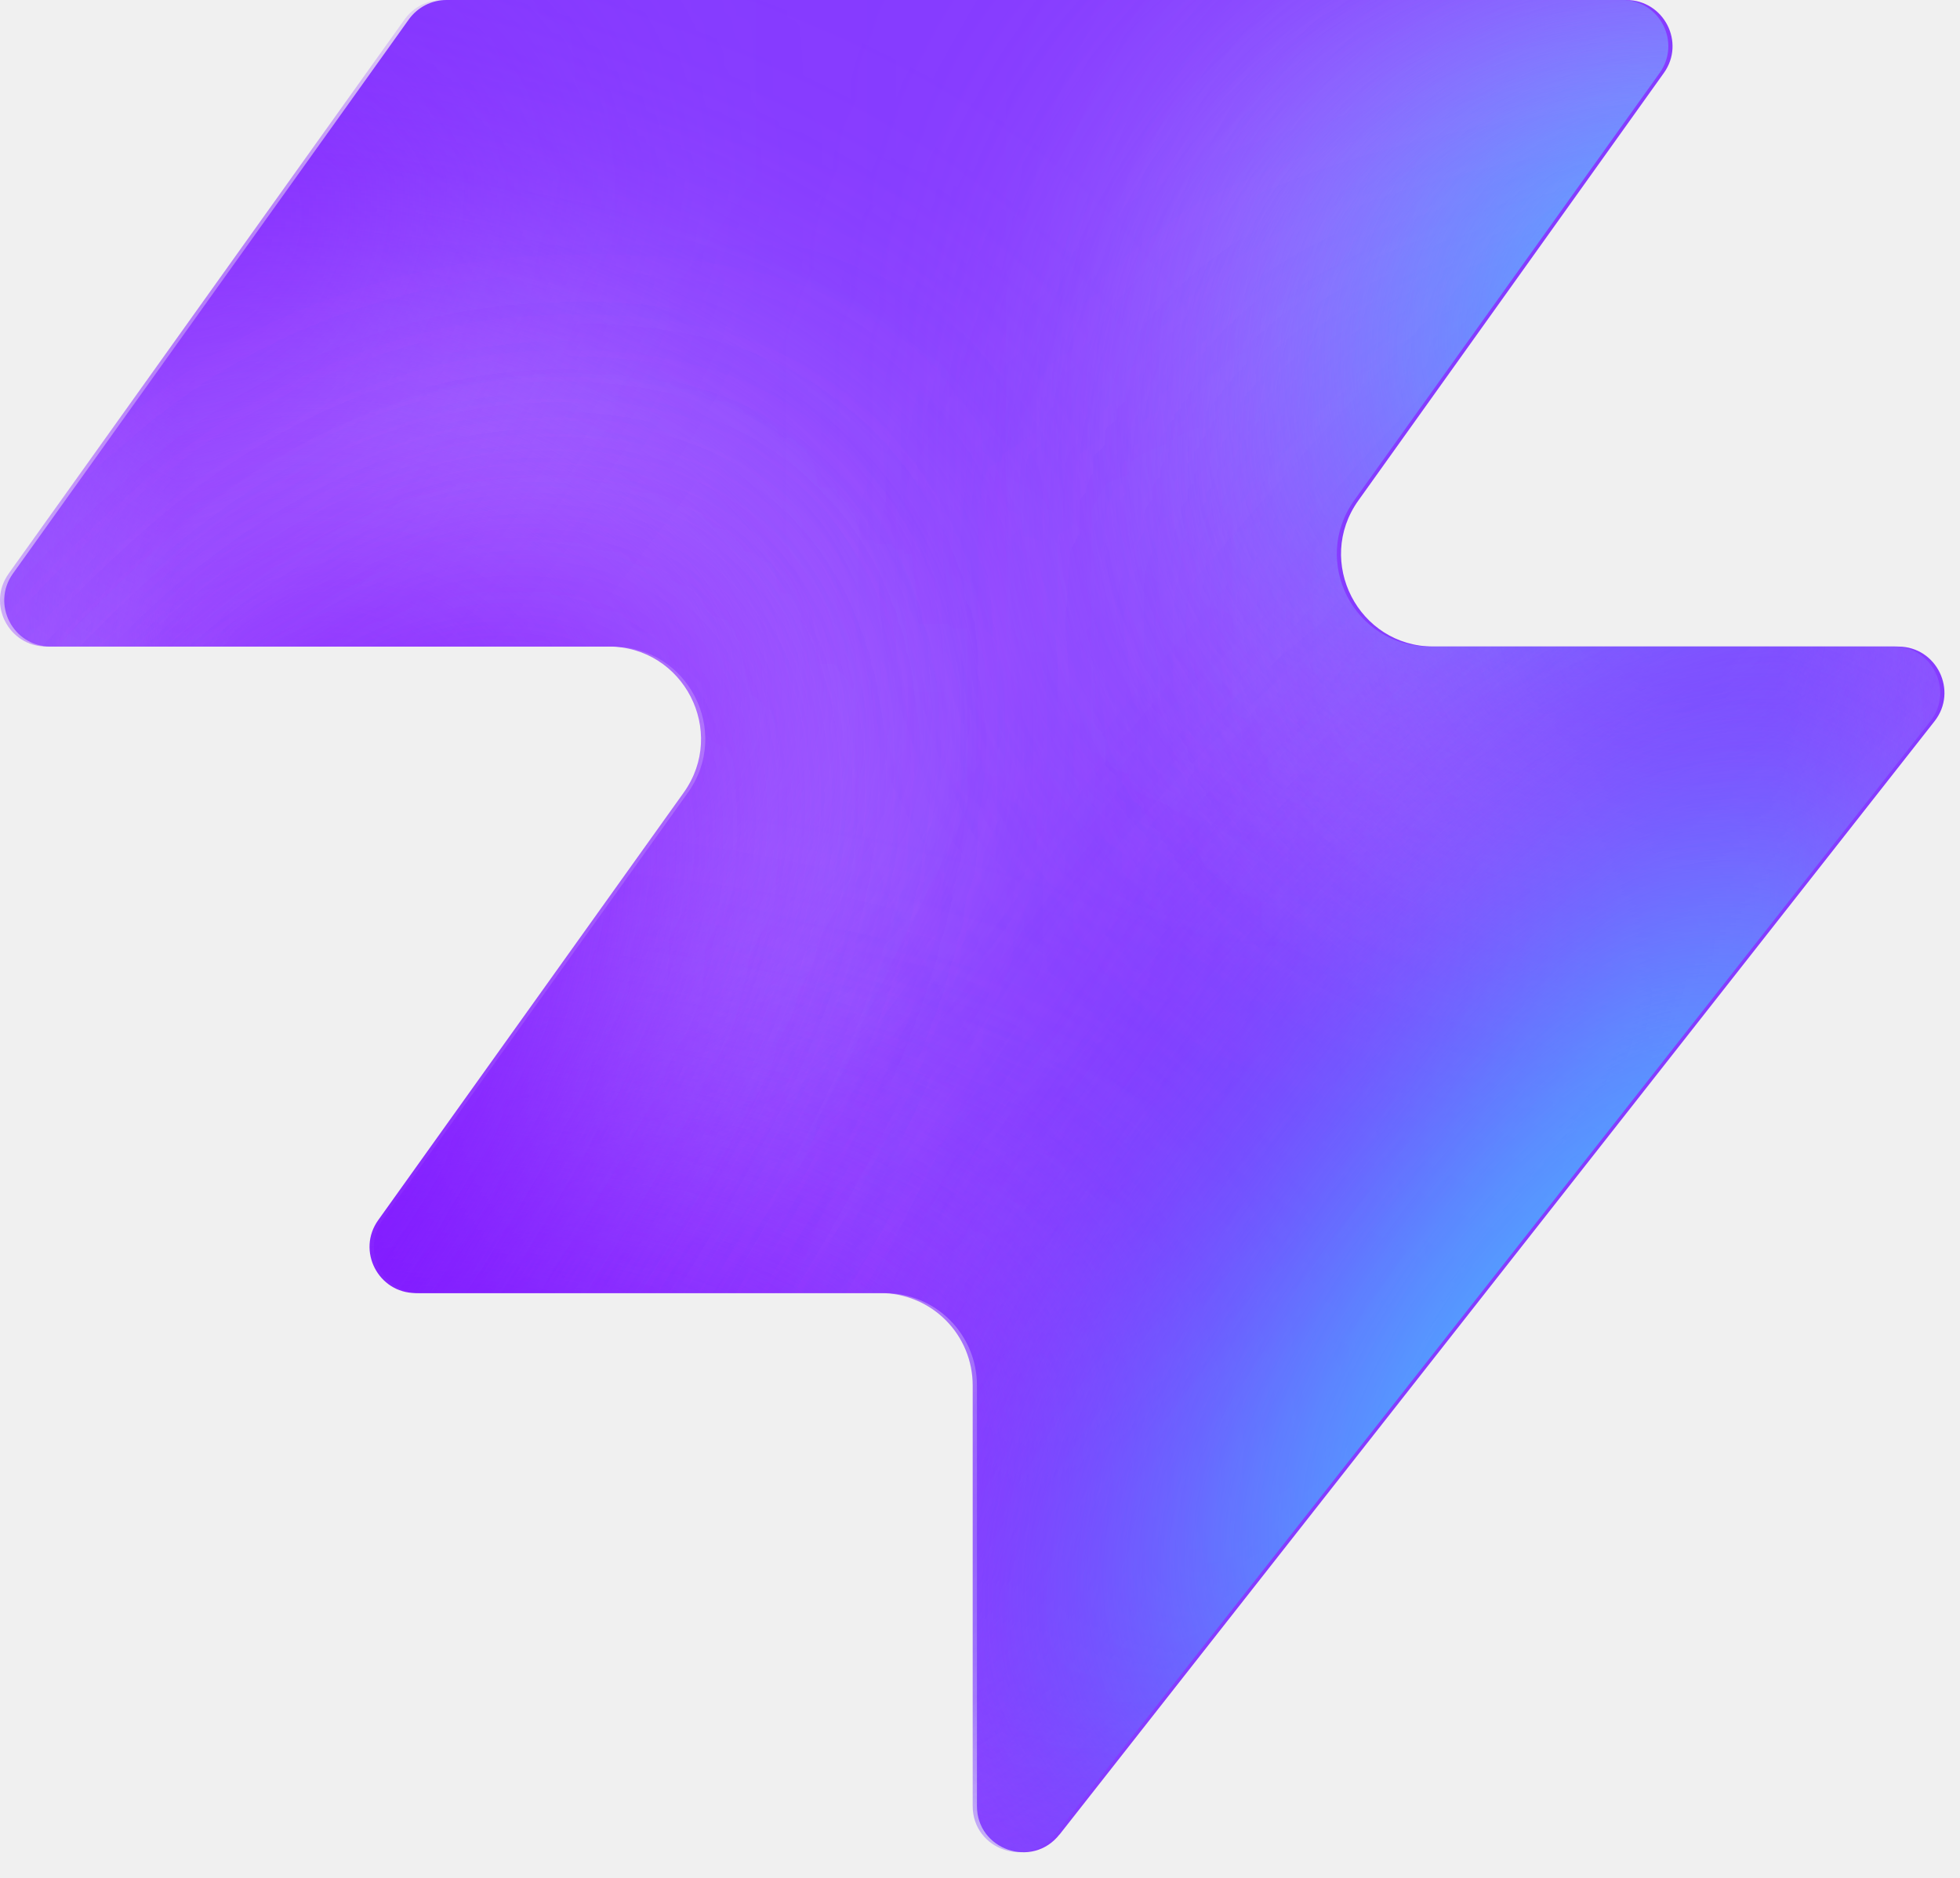
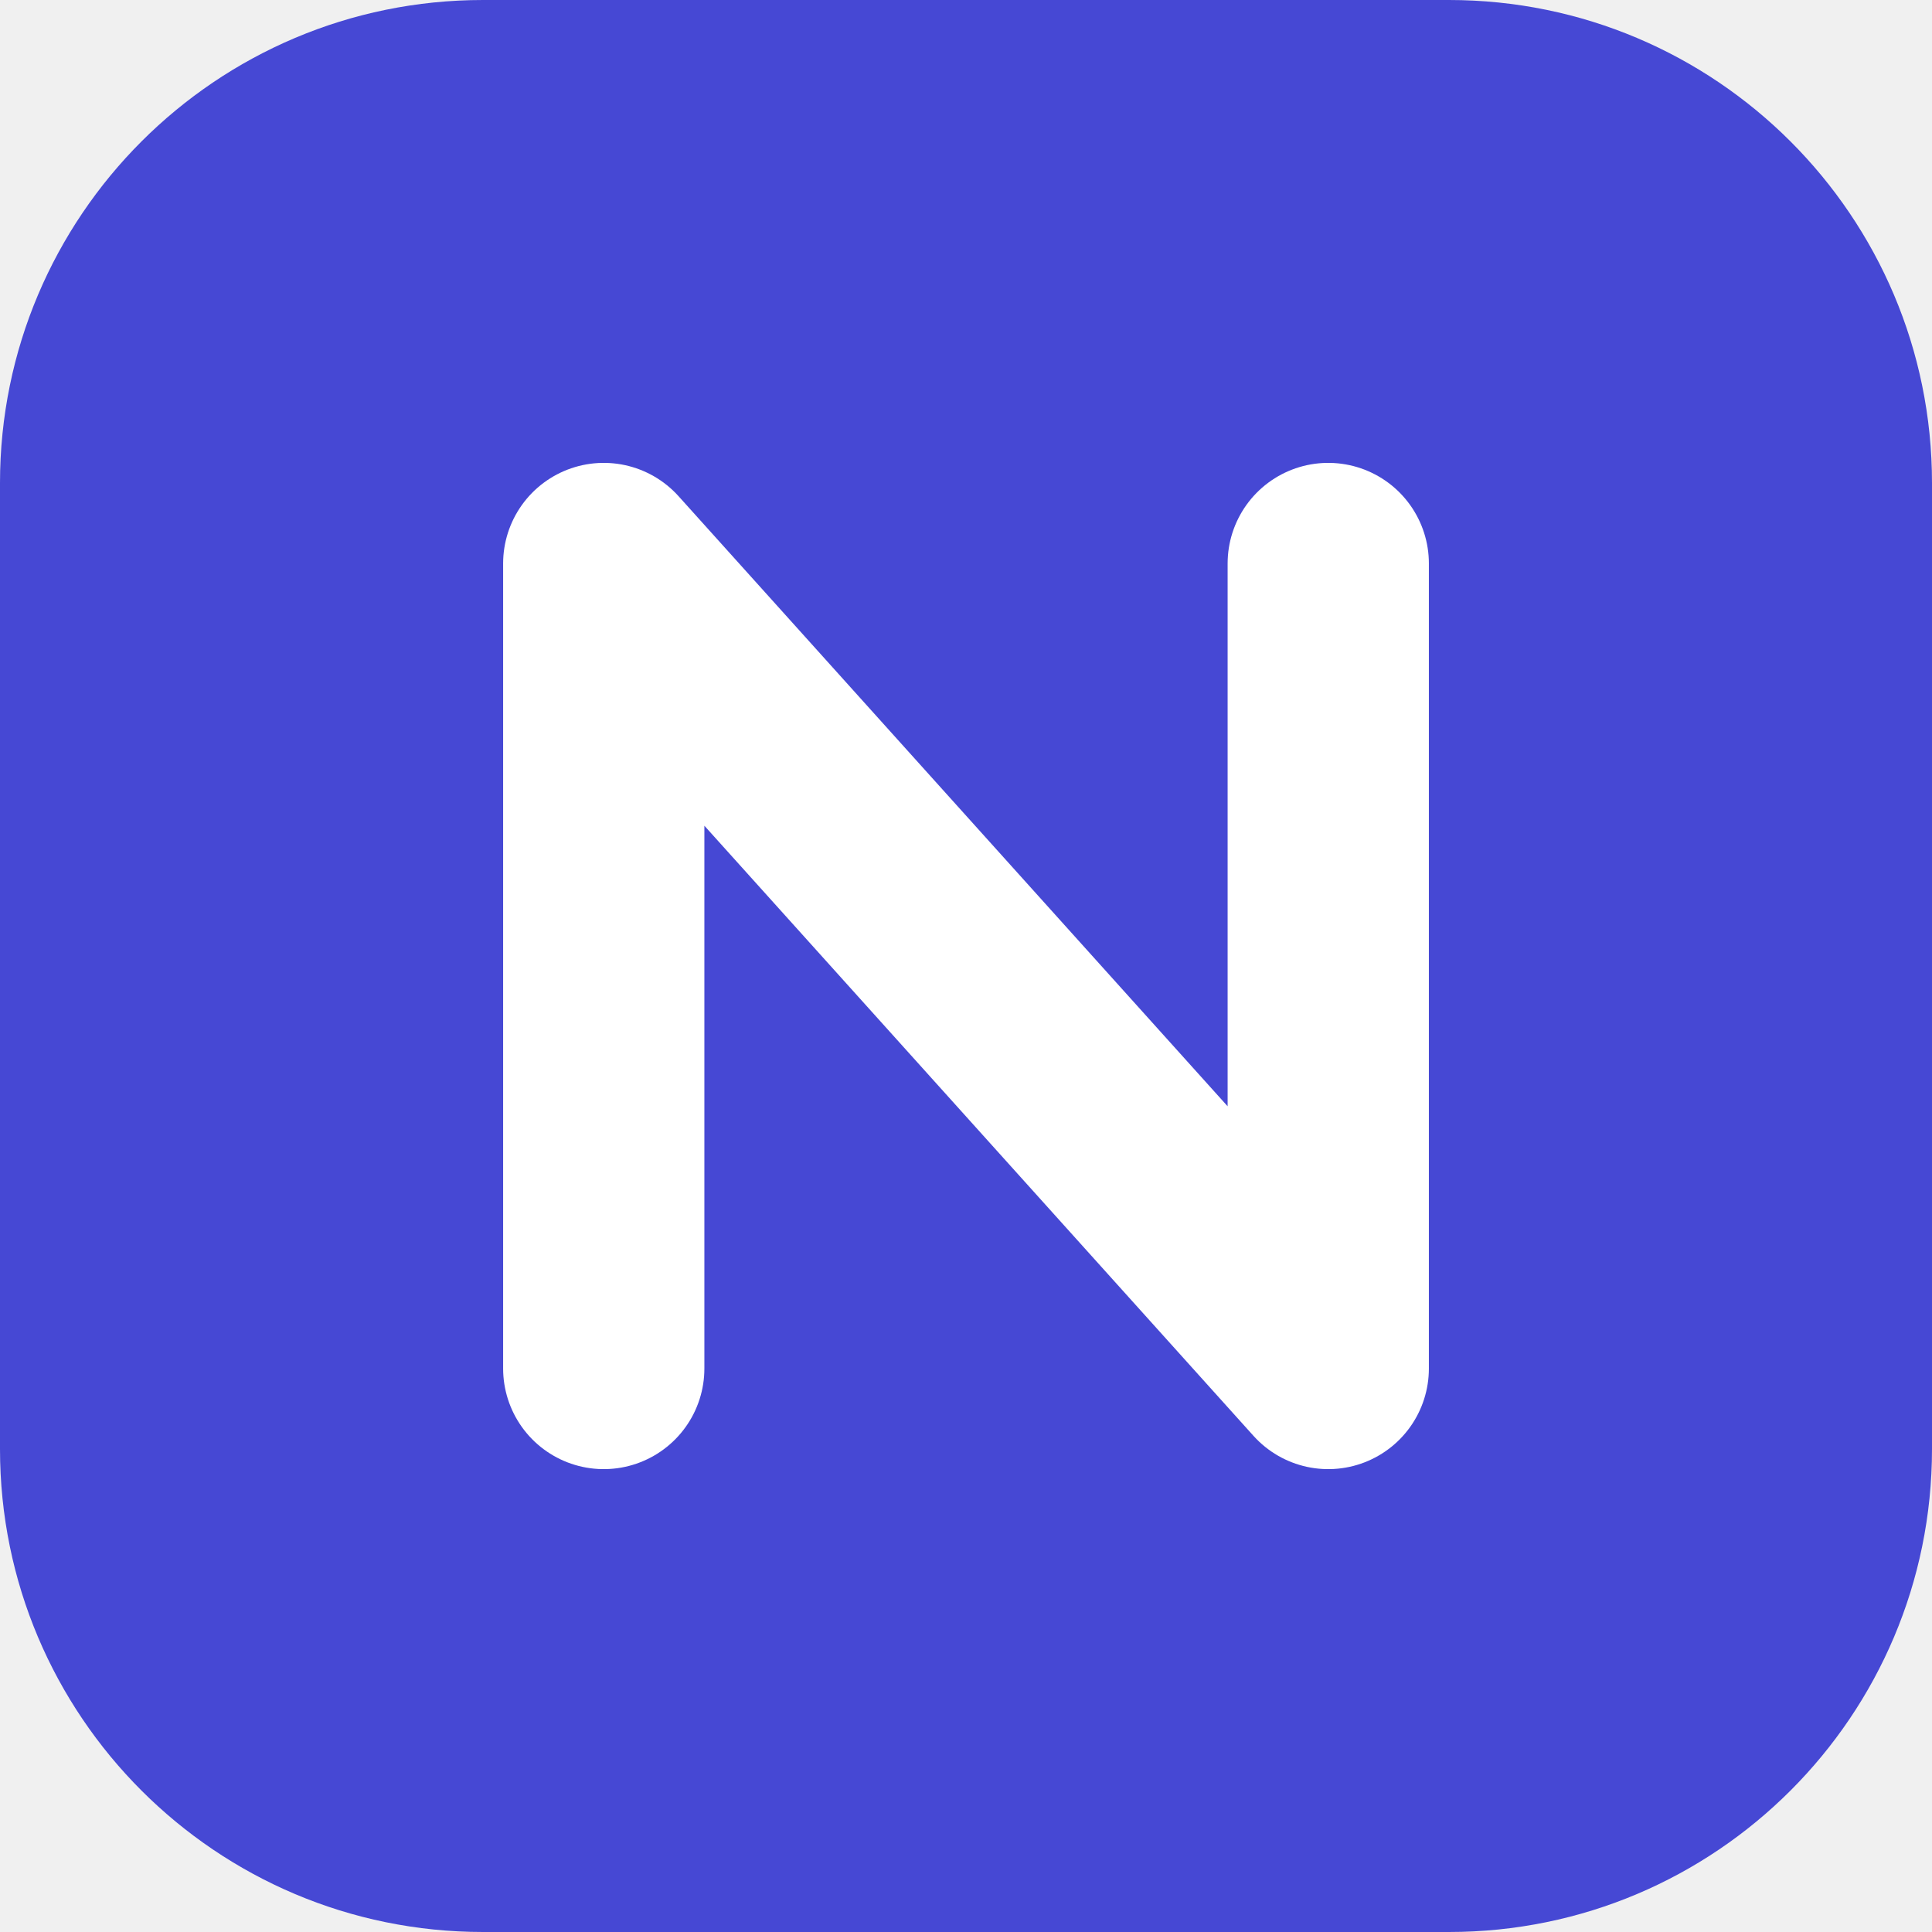
- <svg xmlns="http://www.w3.org/2000/svg" width="48" height="46" fill="none" viewBox="0 0 48 46">
-   <path fill="#863bff" d="M25.946 44.938c-.664.845-2.021.375-2.021-.698V33.937a2.26 2.26 0 0 0-2.262-2.262H10.287c-.92 0-1.456-1.04-.92-1.788l7.48-10.471c1.07-1.497 0-3.578-1.842-3.578H1.237c-.92 0-1.456-1.04-.92-1.788L10.013.474c.214-.297.556-.474.92-.474h28.894c.92 0 1.456 1.04.92 1.788l-7.48 10.471c-1.07 1.498 0 3.579 1.842 3.579h11.377c.943 0 1.473 1.088.89 1.83L25.947 44.94z" style="fill:#863bff;fill:color(display-p3 .525 .23 1);fill-opacity:1" />
-   <mask id="a" width="48" height="46" x="0" y="0" maskUnits="userSpaceOnUse" style="mask-type:alpha">
-     <path fill="#000" d="M25.842 44.938c-.664.844-2.021.375-2.021-.698V33.937a2.26 2.26 0 0 0-2.262-2.262H10.183c-.92 0-1.456-1.04-.92-1.788l7.48-10.471c1.07-1.498 0-3.579-1.842-3.579H1.133c-.92 0-1.456-1.04-.92-1.787L9.91.473c.214-.297.556-.474.92-.474h28.894c.92 0 1.456 1.04.92 1.788l-7.48 10.471c-1.07 1.498 0 3.578 1.842 3.578h11.377c.943 0 1.473 1.088.89 1.832L25.843 44.94z" style="fill:#000;fill-opacity:1" />
-   </mask>
-   <g mask="url(#a)">
-     <g filter="url(#b)">
-       <ellipse cx="5.508" cy="14.704" fill="#ede6ff" rx="5.508" ry="14.704" style="fill:#ede6ff;fill:color(display-p3 .927 .903 1);fill-opacity:1" transform="matrix(.00324 1 1 -.00324 -4.47 31.516)" />
-     </g>
-     <g filter="url(#c)">
-       <ellipse cx="10.399" cy="29.851" fill="#ede6ff" rx="10.399" ry="29.851" style="fill:#ede6ff;fill:color(display-p3 .927 .903 1);fill-opacity:1" transform="matrix(.00324 1 1 -.00324 -39.328 7.883)" />
-     </g>
-     <g filter="url(#d)">
-       <ellipse cx="5.508" cy="30.487" fill="#7e14ff" rx="5.508" ry="30.487" style="fill:#7e14ff;fill:color(display-p3 .492 .077 1);fill-opacity:1" transform="rotate(89.814 -25.913 -14.639)scale(1 -1)" />
-     </g>
-     <g filter="url(#e)">
-       <ellipse cx="5.508" cy="30.599" fill="#7e14ff" rx="5.508" ry="30.599" style="fill:#7e14ff;fill:color(display-p3 .492 .077 1);fill-opacity:1" transform="rotate(89.814 -32.644 -3.334)scale(1 -1)" />
-     </g>
-     <g filter="url(#f)">
-       <ellipse cx="5.508" cy="30.599" fill="#7e14ff" rx="5.508" ry="30.599" style="fill:#7e14ff;fill:color(display-p3 .492 .077 1);fill-opacity:1" transform="matrix(.00324 1 1 -.00324 -34.34 30.47)" />
-     </g>
-     <g filter="url(#g)">
-       <ellipse cx="14.072" cy="22.078" fill="#ede6ff" rx="14.072" ry="22.078" style="fill:#ede6ff;fill:color(display-p3 .927 .903 1);fill-opacity:1" transform="rotate(93.35 24.506 48.493)scale(-1 1)" />
-     </g>
-     <g filter="url(#h)">
-       <ellipse cx="3.47" cy="21.501" fill="#7e14ff" rx="3.47" ry="21.501" style="fill:#7e14ff;fill:color(display-p3 .492 .077 1);fill-opacity:1" transform="rotate(89.009 28.708 47.59)scale(-1 1)" />
-     </g>
-     <g filter="url(#i)">
-       <ellipse cx="3.47" cy="21.501" fill="#7e14ff" rx="3.47" ry="21.501" style="fill:#7e14ff;fill:color(display-p3 .492 .077 1);fill-opacity:1" transform="rotate(89.009 28.708 47.59)scale(-1 1)" />
-     </g>
-     <g filter="url(#j)">
-       <ellipse cx=".387" cy="8.972" fill="#7e14ff" rx="4.407" ry="29.108" style="fill:#7e14ff;fill:color(display-p3 .492 .077 1);fill-opacity:1" transform="rotate(39.51 .387 8.972)" />
-     </g>
-     <g filter="url(#k)">
-       <ellipse cx="47.523" cy="-6.092" fill="#7e14ff" rx="4.407" ry="29.108" style="fill:#7e14ff;fill:color(display-p3 .492 .077 1);fill-opacity:1" transform="rotate(37.892 47.523 -6.092)" />
-     </g>
-     <g filter="url(#l)">
-       <ellipse cx="41.412" cy="6.333" fill="#47bfff" rx="5.971" ry="9.665" style="fill:#47bfff;fill:color(display-p3 .28 .748 1);fill-opacity:1" transform="rotate(37.892 41.412 6.333)" />
-     </g>
-     <g filter="url(#m)">
-       <ellipse cx="-1.879" cy="38.332" fill="#7e14ff" rx="4.407" ry="29.108" style="fill:#7e14ff;fill:color(display-p3 .492 .077 1);fill-opacity:1" transform="rotate(37.892 -1.88 38.332)" />
-     </g>
-     <g filter="url(#n)">
-       <ellipse cx="-1.879" cy="38.332" fill="#7e14ff" rx="4.407" ry="29.108" style="fill:#7e14ff;fill:color(display-p3 .492 .077 1);fill-opacity:1" transform="rotate(37.892 -1.88 38.332)" />
-     </g>
-     <g filter="url(#o)">
-       <ellipse cx="35.651" cy="29.907" fill="#7e14ff" rx="4.407" ry="29.108" style="fill:#7e14ff;fill:color(display-p3 .492 .077 1);fill-opacity:1" transform="rotate(37.892 35.651 29.907)" />
-     </g>
-     <g filter="url(#p)">
-       <ellipse cx="38.418" cy="32.4" fill="#47bfff" rx="5.971" ry="15.297" style="fill:#47bfff;fill:color(display-p3 .28 .748 1);fill-opacity:1" transform="rotate(37.892 38.418 32.4)" />
-     </g>
-   </g>
-   <defs>
-     <filter id="b" width="60.045" height="41.654" x="-19.77" y="16.149" color-interpolation-filters="sRGB" filterUnits="userSpaceOnUse">
-       <feFlood flood-opacity="0" result="BackgroundImageFix" />
-       <feBlend in="SourceGraphic" in2="BackgroundImageFix" result="shape" />
-       <feGaussianBlur result="effect1_foregroundBlur_2002_17158" stdDeviation="7.659" />
-     </filter>
-     <filter id="c" width="90.34" height="51.437" x="-54.613" y="-7.533" color-interpolation-filters="sRGB" filterUnits="userSpaceOnUse">
-       <feFlood flood-opacity="0" result="BackgroundImageFix" />
-       <feBlend in="SourceGraphic" in2="BackgroundImageFix" result="shape" />
-       <feGaussianBlur result="effect1_foregroundBlur_2002_17158" stdDeviation="7.659" />
-     </filter>
-     <filter id="d" width="79.355" height="29.4" x="-49.64" y="2.03" color-interpolation-filters="sRGB" filterUnits="userSpaceOnUse">
-       <feFlood flood-opacity="0" result="BackgroundImageFix" />
-       <feBlend in="SourceGraphic" in2="BackgroundImageFix" result="shape" />
-       <feGaussianBlur result="effect1_foregroundBlur_2002_17158" stdDeviation="4.596" />
-     </filter>
-     <filter id="e" width="79.579" height="29.4" x="-45.045" y="20.029" color-interpolation-filters="sRGB" filterUnits="userSpaceOnUse">
-       <feFlood flood-opacity="0" result="BackgroundImageFix" />
-       <feBlend in="SourceGraphic" in2="BackgroundImageFix" result="shape" />
-       <feGaussianBlur result="effect1_foregroundBlur_2002_17158" stdDeviation="4.596" />
-     </filter>
-     <filter id="f" width="79.579" height="29.4" x="-43.513" y="21.178" color-interpolation-filters="sRGB" filterUnits="userSpaceOnUse">
-       <feFlood flood-opacity="0" result="BackgroundImageFix" />
-       <feBlend in="SourceGraphic" in2="BackgroundImageFix" result="shape" />
-       <feGaussianBlur result="effect1_foregroundBlur_2002_17158" stdDeviation="4.596" />
-     </filter>
-     <filter id="g" width="74.749" height="58.852" x="15.756" y="-17.901" color-interpolation-filters="sRGB" filterUnits="userSpaceOnUse">
-       <feFlood flood-opacity="0" result="BackgroundImageFix" />
-       <feBlend in="SourceGraphic" in2="BackgroundImageFix" result="shape" />
-       <feGaussianBlur result="effect1_foregroundBlur_2002_17158" stdDeviation="7.659" />
-     </filter>
-     <filter id="h" width="61.377" height="25.362" x="23.548" y="2.284" color-interpolation-filters="sRGB" filterUnits="userSpaceOnUse">
-       <feFlood flood-opacity="0" result="BackgroundImageFix" />
-       <feBlend in="SourceGraphic" in2="BackgroundImageFix" result="shape" />
-       <feGaussianBlur result="effect1_foregroundBlur_2002_17158" stdDeviation="4.596" />
-     </filter>
-     <filter id="i" width="61.377" height="25.362" x="23.548" y="2.284" color-interpolation-filters="sRGB" filterUnits="userSpaceOnUse">
-       <feFlood flood-opacity="0" result="BackgroundImageFix" />
-       <feBlend in="SourceGraphic" in2="BackgroundImageFix" result="shape" />
-       <feGaussianBlur result="effect1_foregroundBlur_2002_17158" stdDeviation="4.596" />
-     </filter>
-     <filter id="j" width="56.045" height="63.649" x="-27.636" y="-22.853" color-interpolation-filters="sRGB" filterUnits="userSpaceOnUse">
-       <feFlood flood-opacity="0" result="BackgroundImageFix" />
-       <feBlend in="SourceGraphic" in2="BackgroundImageFix" result="shape" />
-       <feGaussianBlur result="effect1_foregroundBlur_2002_17158" stdDeviation="4.596" />
-     </filter>
-     <filter id="k" width="54.814" height="64.646" x="20.116" y="-38.415" color-interpolation-filters="sRGB" filterUnits="userSpaceOnUse">
-       <feFlood flood-opacity="0" result="BackgroundImageFix" />
-       <feBlend in="SourceGraphic" in2="BackgroundImageFix" result="shape" />
-       <feGaussianBlur result="effect1_foregroundBlur_2002_17158" stdDeviation="4.596" />
-     </filter>
-     <filter id="l" width="33.541" height="35.313" x="24.641" y="-11.323" color-interpolation-filters="sRGB" filterUnits="userSpaceOnUse">
-       <feFlood flood-opacity="0" result="BackgroundImageFix" />
-       <feBlend in="SourceGraphic" in2="BackgroundImageFix" result="shape" />
-       <feGaussianBlur result="effect1_foregroundBlur_2002_17158" stdDeviation="4.596" />
-     </filter>
-     <filter id="m" width="54.814" height="64.646" x="-29.286" y="6.009" color-interpolation-filters="sRGB" filterUnits="userSpaceOnUse">
-       <feFlood flood-opacity="0" result="BackgroundImageFix" />
-       <feBlend in="SourceGraphic" in2="BackgroundImageFix" result="shape" />
-       <feGaussianBlur result="effect1_foregroundBlur_2002_17158" stdDeviation="4.596" />
-     </filter>
-     <filter id="n" width="54.814" height="64.646" x="-29.286" y="6.009" color-interpolation-filters="sRGB" filterUnits="userSpaceOnUse">
-       <feFlood flood-opacity="0" result="BackgroundImageFix" />
-       <feBlend in="SourceGraphic" in2="BackgroundImageFix" result="shape" />
-       <feGaussianBlur result="effect1_foregroundBlur_2002_17158" stdDeviation="4.596" />
-     </filter>
-     <filter id="o" width="54.814" height="64.646" x="8.244" y="-2.416" color-interpolation-filters="sRGB" filterUnits="userSpaceOnUse">
-       <feFlood flood-opacity="0" result="BackgroundImageFix" />
-       <feBlend in="SourceGraphic" in2="BackgroundImageFix" result="shape" />
-       <feGaussianBlur result="effect1_foregroundBlur_2002_17158" stdDeviation="4.596" />
-     </filter>
-     <filter id="p" width="39.409" height="43.623" x="18.713" y="10.588" color-interpolation-filters="sRGB" filterUnits="userSpaceOnUse">
-       <feFlood flood-opacity="0" result="BackgroundImageFix" />
-       <feBlend in="SourceGraphic" in2="BackgroundImageFix" result="shape" />
-       <feGaussianBlur result="effect1_foregroundBlur_2002_17158" stdDeviation="4.596" />
-     </filter>
-   </defs>
+ <svg xmlns="http://www.w3.org/2000/svg" width="48" height="48" viewBox="0 0 48 48">
+   <rect width="48" height="48" rx="12" fill="#4648d4" />
+   <path d="M15 34V14l18 20V14" fill="none" stroke="#fff" stroke-width="5" stroke-linecap="round" stroke-linejoin="round" />
</svg>
